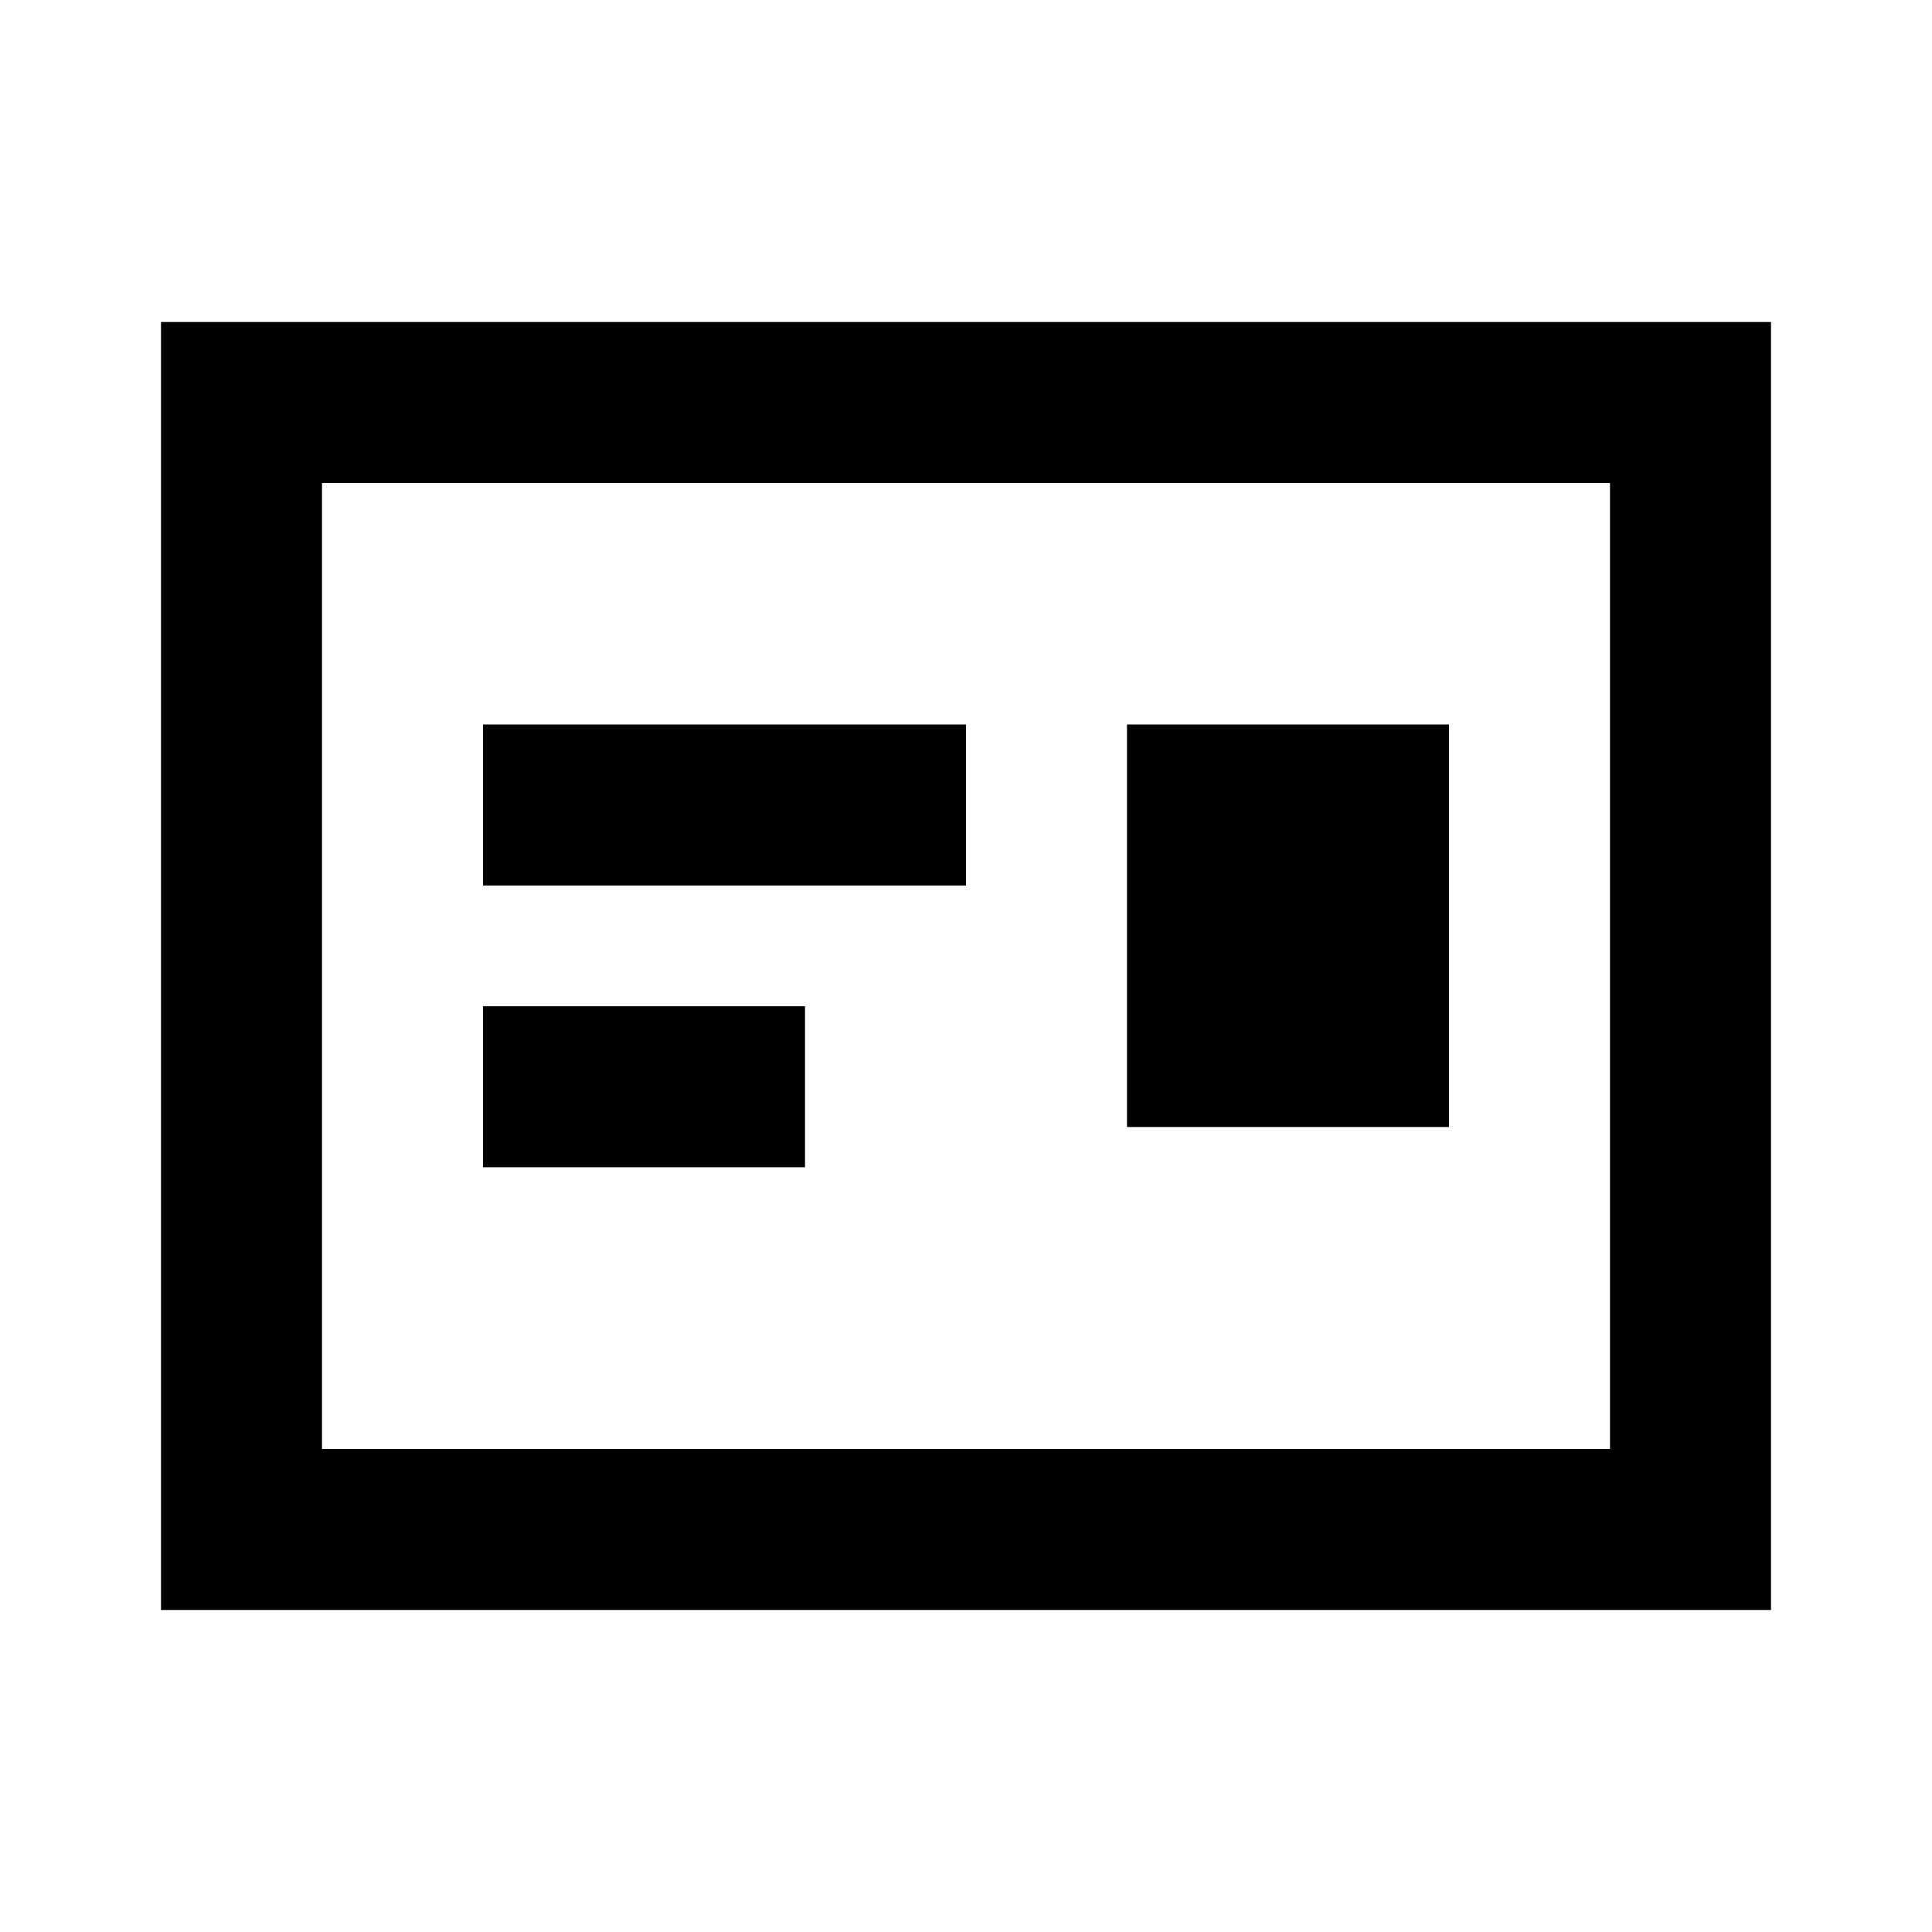
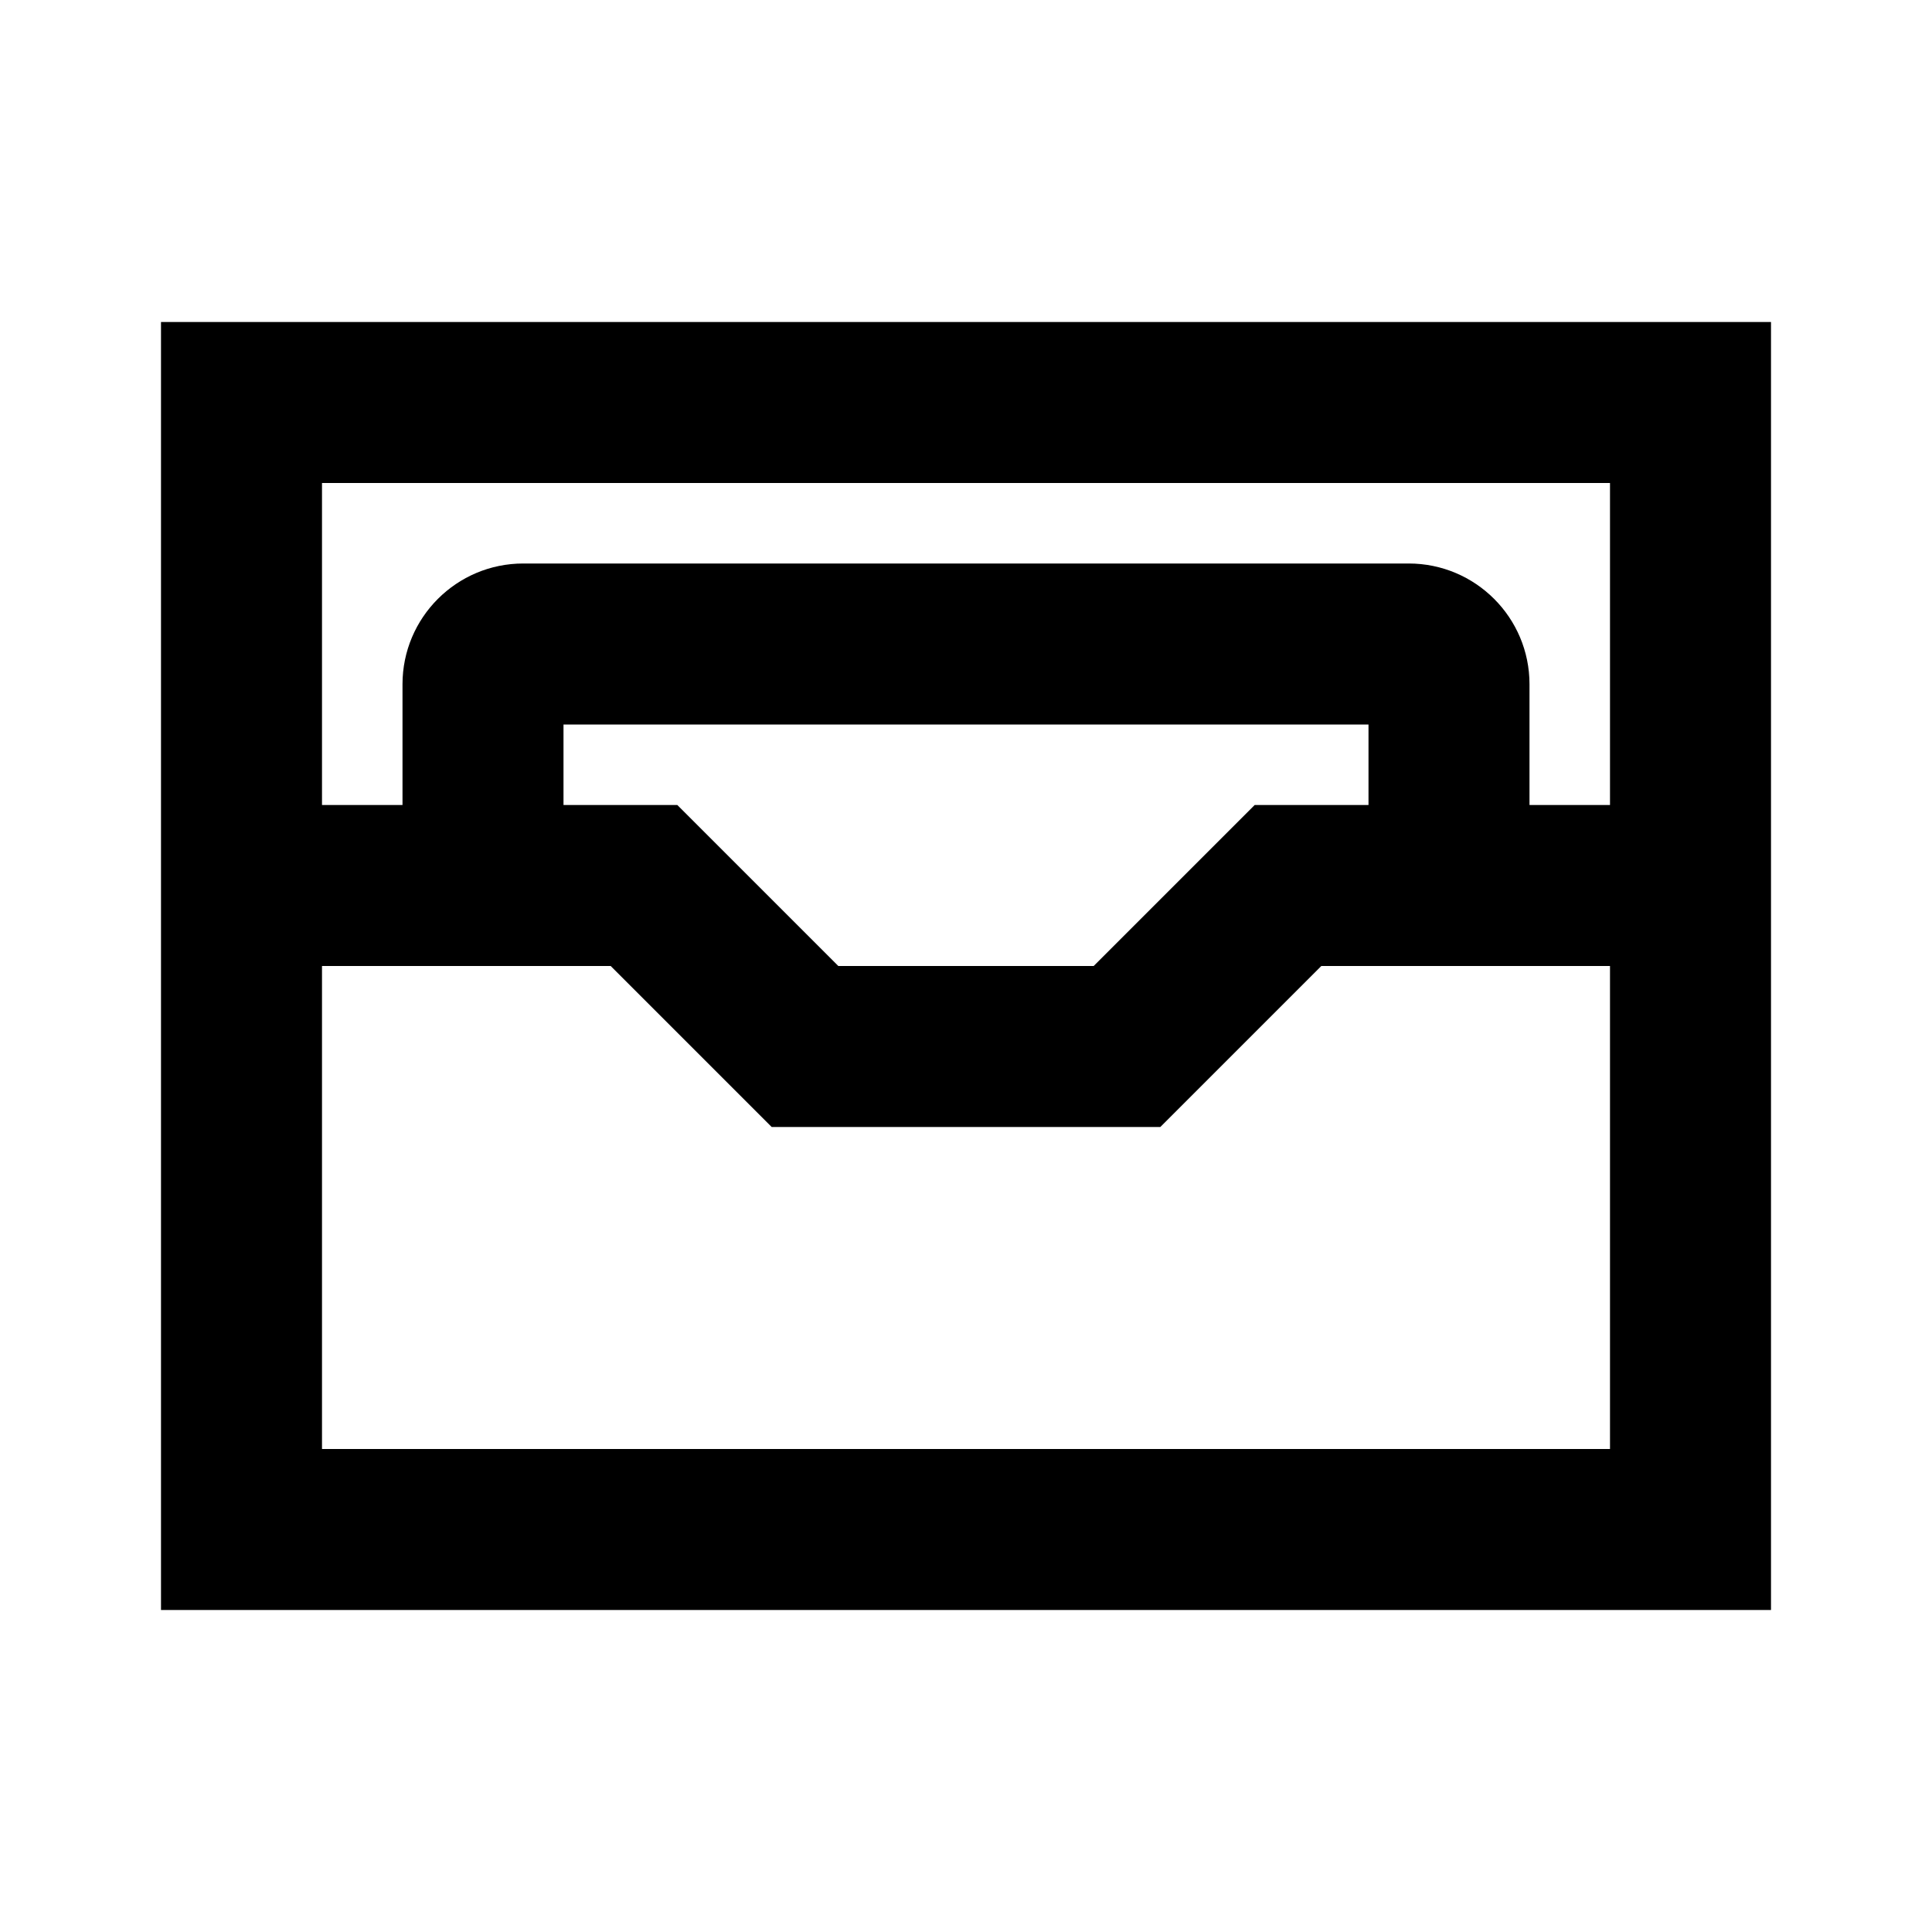
<svg xmlns="http://www.w3.org/2000/svg" preserveAspectRatio="none" overflow="visible" style="display: block;" width="24" height="24" viewBox="0 0 24 24" fill="none">
  <g id="Icon">
-     <path id="vector (Stroke)" fill-rule="evenodd" clip-rule="evenodd" d="M2 4H22V20H2V4ZM4 6V18H20V6H4ZM6 9H12V11H6V9ZM14 9H18V14H14V9ZM6 12.5H10V14.5H6V12.5Z" fill="currentColor" />
+     <path id="vector (Stroke)" fill-rule="evenodd" clip-rule="evenodd" d="M2 4H22V20H2V4ZM4 6V10H5V8.5C5 7.672 5.672 7 6.5 7H17.5C18.328 7 19 7.672 19 8.5V10H20V6H4ZM20 12H16.414L14.414 14H9.586L7.586 12H4V18H20V12ZM17 10V9H7V10H8.414L10.414 12H13.586L15.586 10H17Z" fill="currentColor" />
  </g>
</svg>
